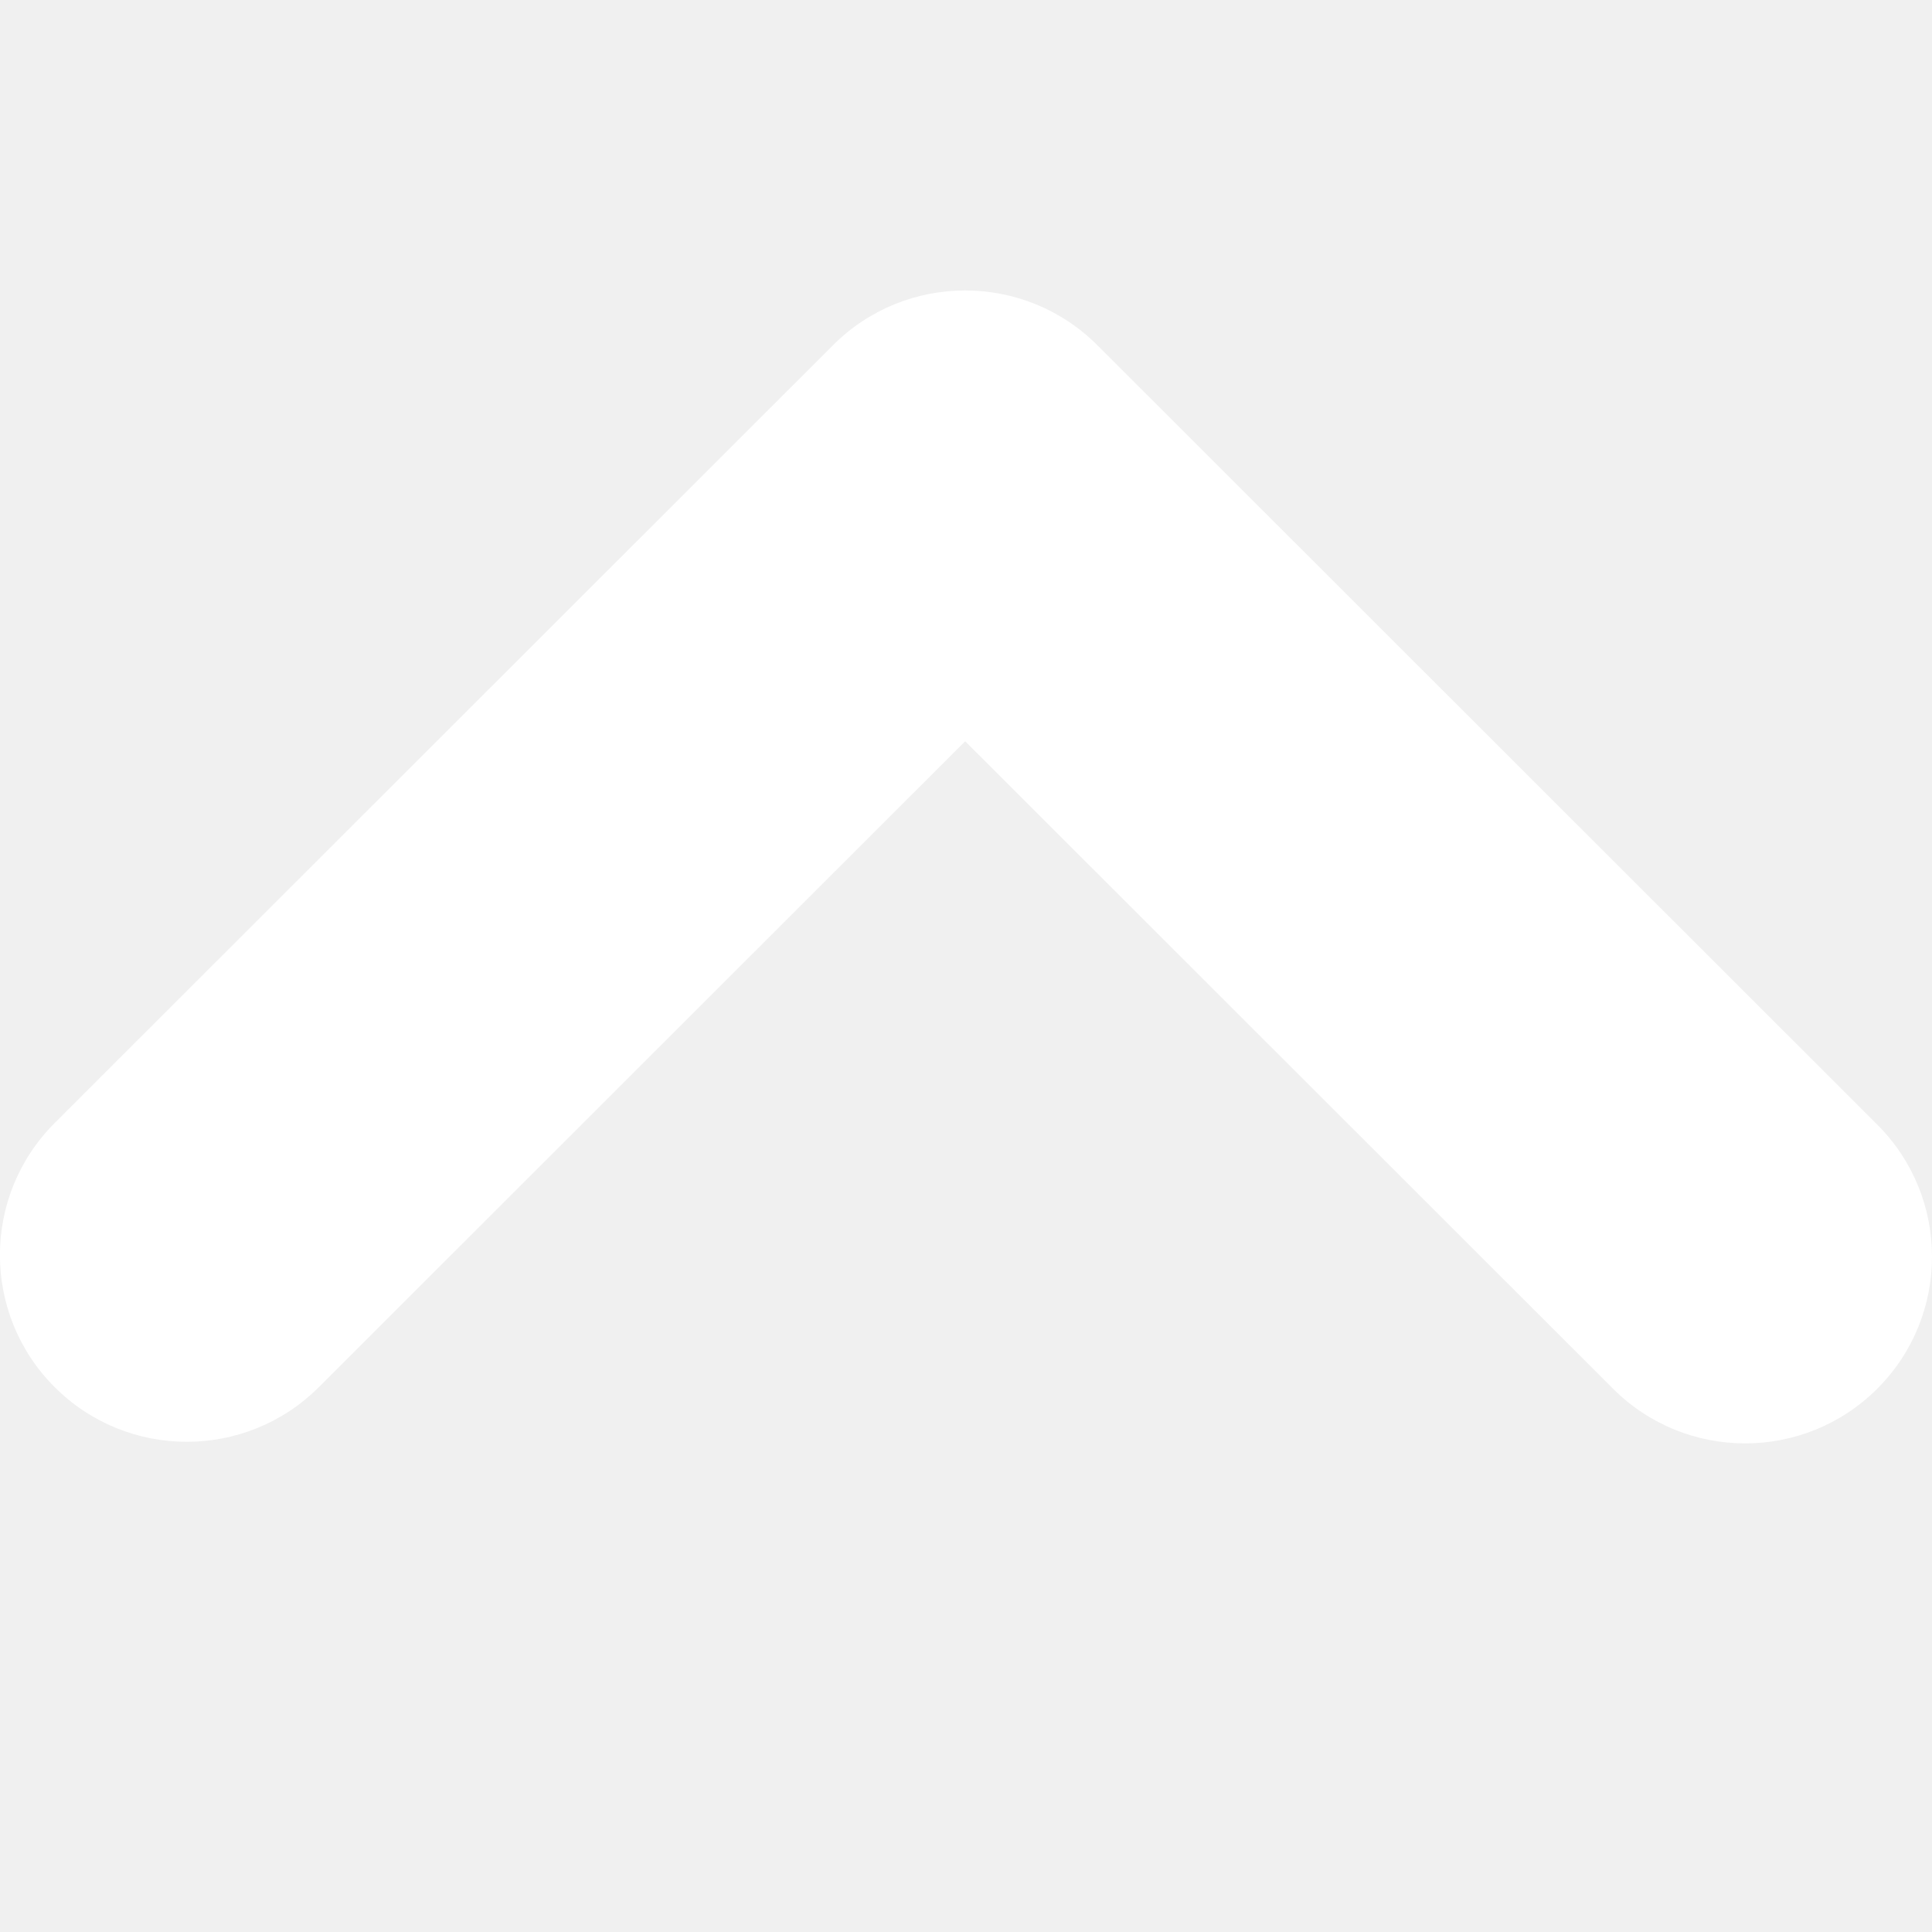
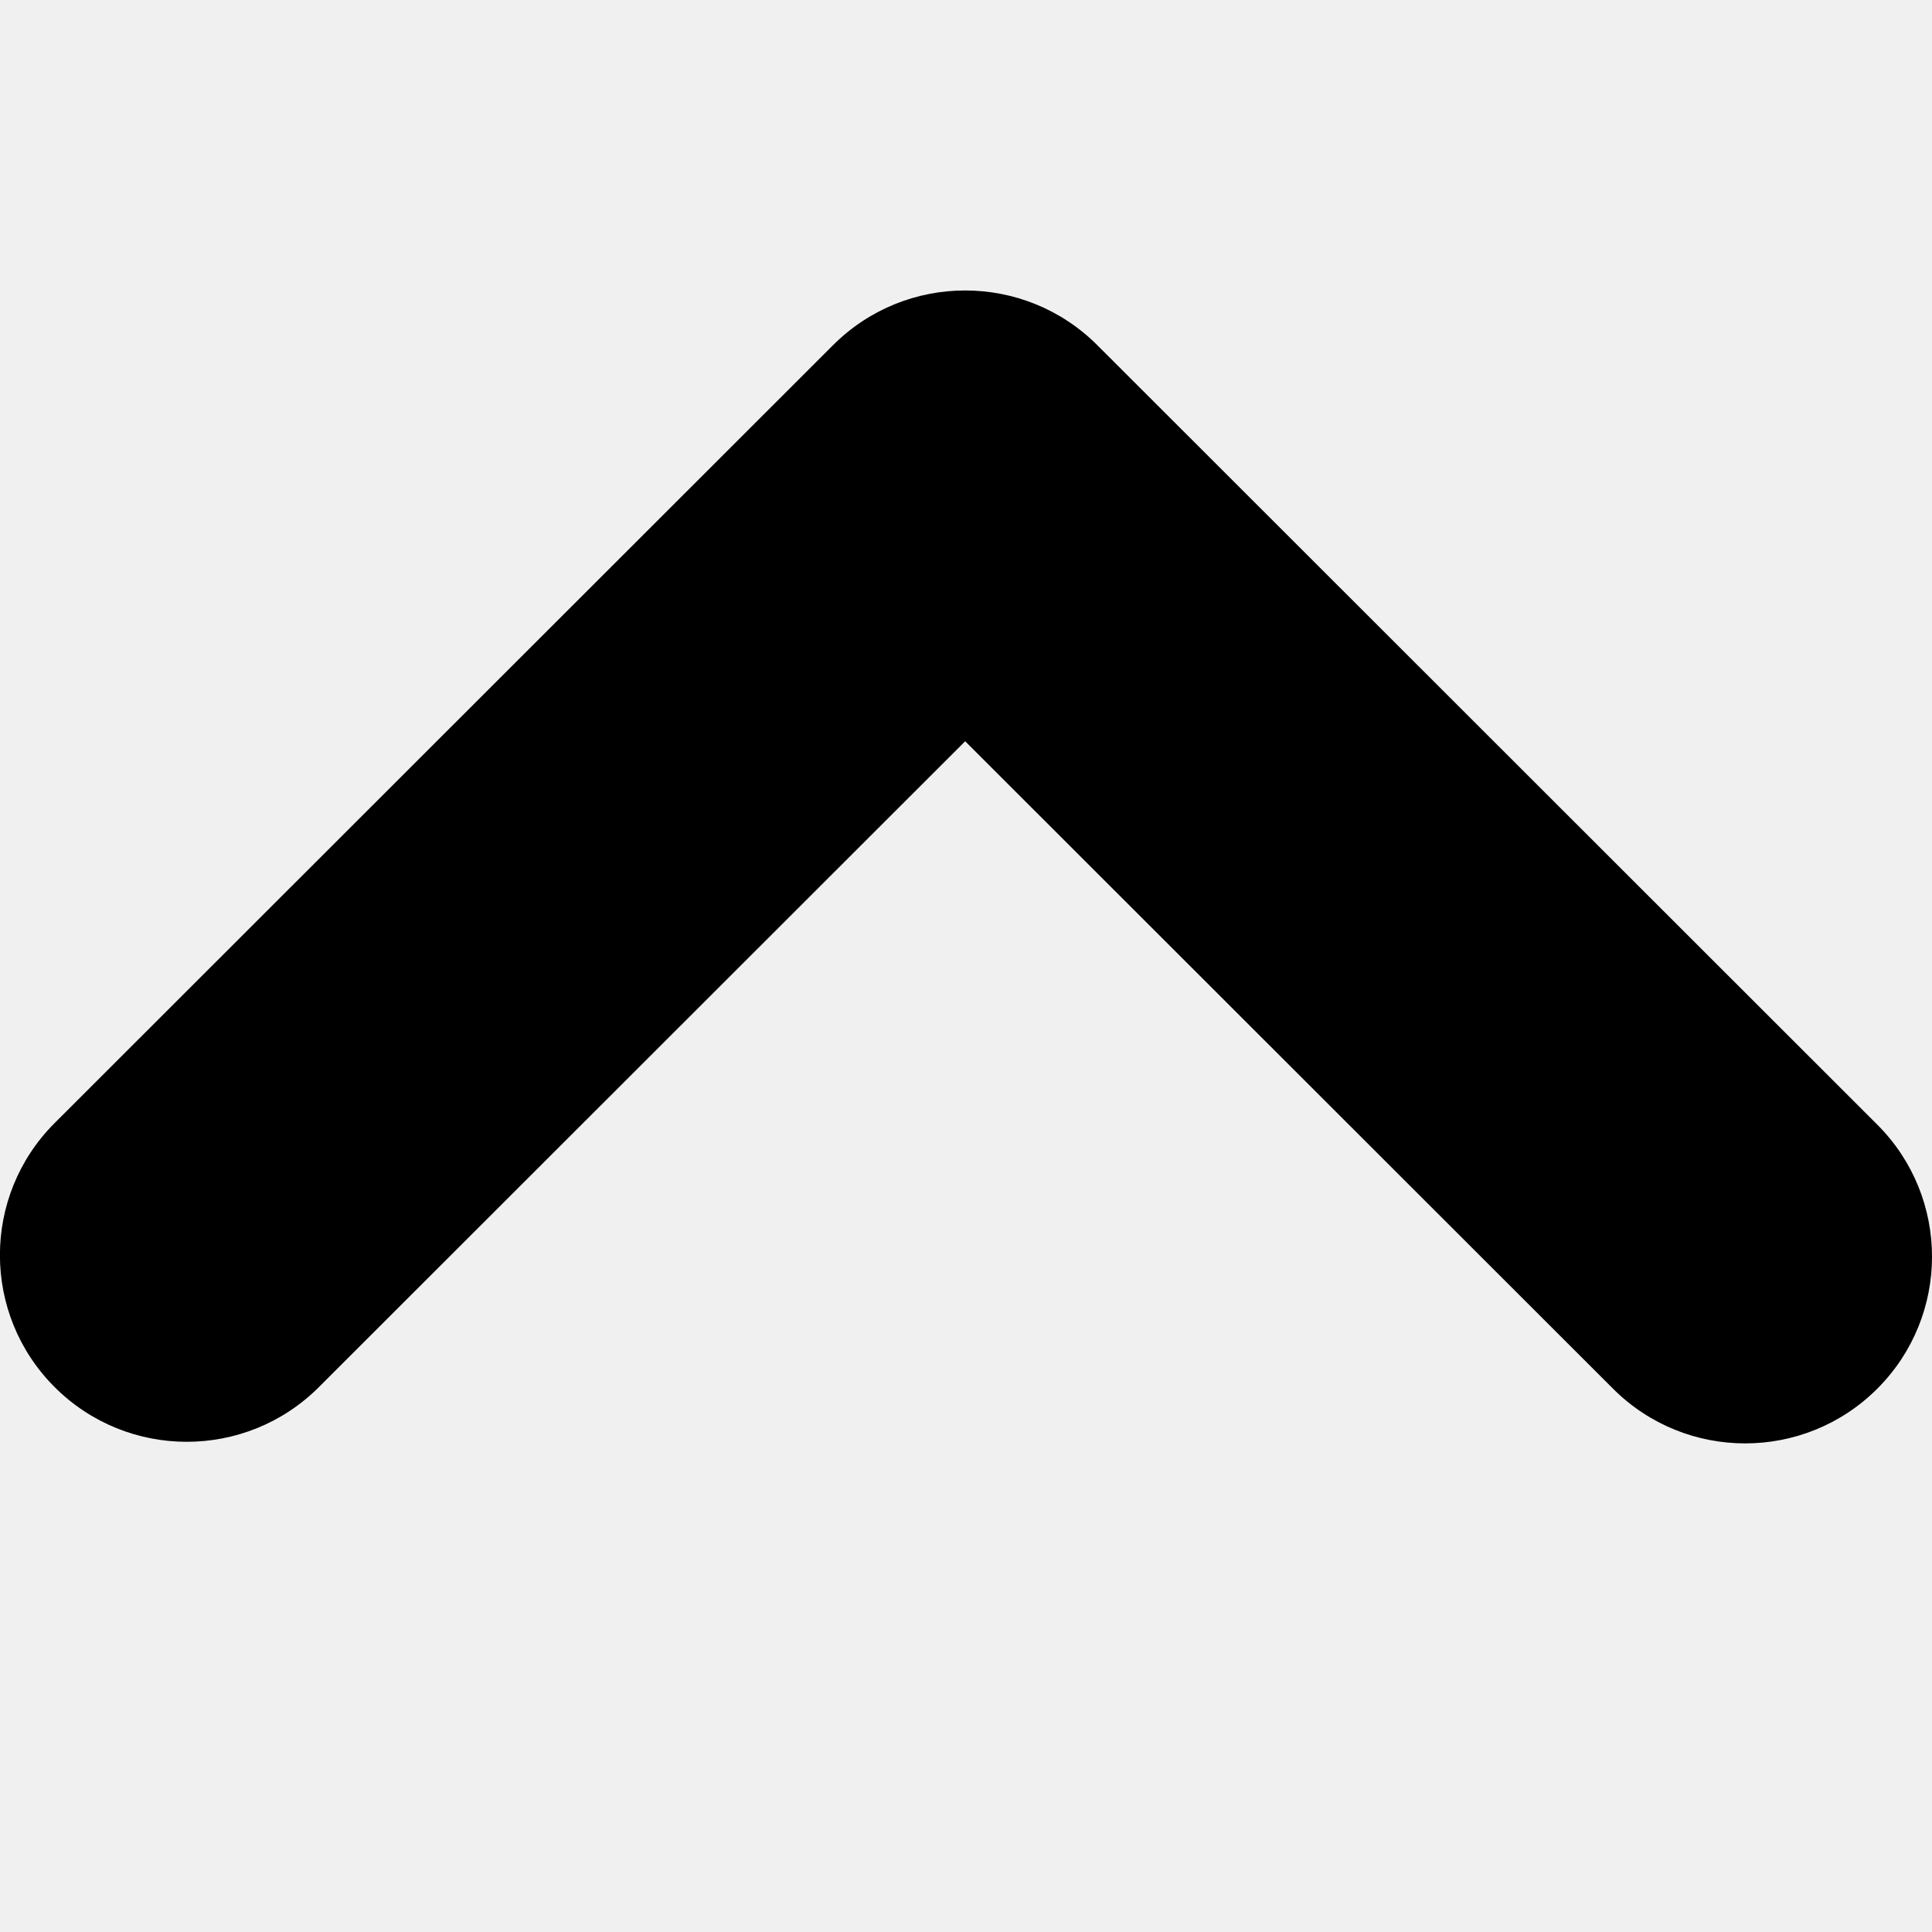
<svg xmlns="http://www.w3.org/2000/svg" width="858" height="858" viewBox="0 0 858 600" fill="none">
  <g clip-path="url(#clip0_7_3)">
-     <path fill-rule="evenodd" clip-rule="evenodd" d="M833.7 487.722C801.295 520.106 748.755 520.106 716.35 487.722L428.631 200.193L141.619 487.015C109.213 519.399 56.674 519.399 24.269 487.015C-8.136 454.632 -8.136 402.127 24.269 369.743L369.956 24.284C402.361 -8.1 454.901 -8.1 487.306 24.284C487.424 24.403 487.533 24.527 487.65 24.646C487.769 24.764 487.894 24.872 488.013 24.991L833.7 370.45C866.105 402.833 866.105 455.338 833.7 487.722Z" fill="white" />
+     <path fill-rule="evenodd" clip-rule="evenodd" d="M833.7 487.722C801.295 520.106 748.755 520.106 716.35 487.722L428.631 200.193L141.619 487.015C109.213 519.399 56.674 519.399 24.269 487.015C-8.136 454.632 -8.136 402.127 24.269 369.743L369.956 24.284C402.361 -8.1 454.901 -8.1 487.306 24.284C487.424 24.403 487.533 24.527 487.65 24.646C487.769 24.764 487.894 24.872 488.013 24.991L833.7 370.45C866.105 402.833 866.105 455.338 833.7 487.722Z" fill="black" />
  </g>
  <defs>
    <clipPath id="clip0_7_3">
      <rect width="858" height="858" fill="#1a67ff" />
    </clipPath>
  </defs>
</svg>
